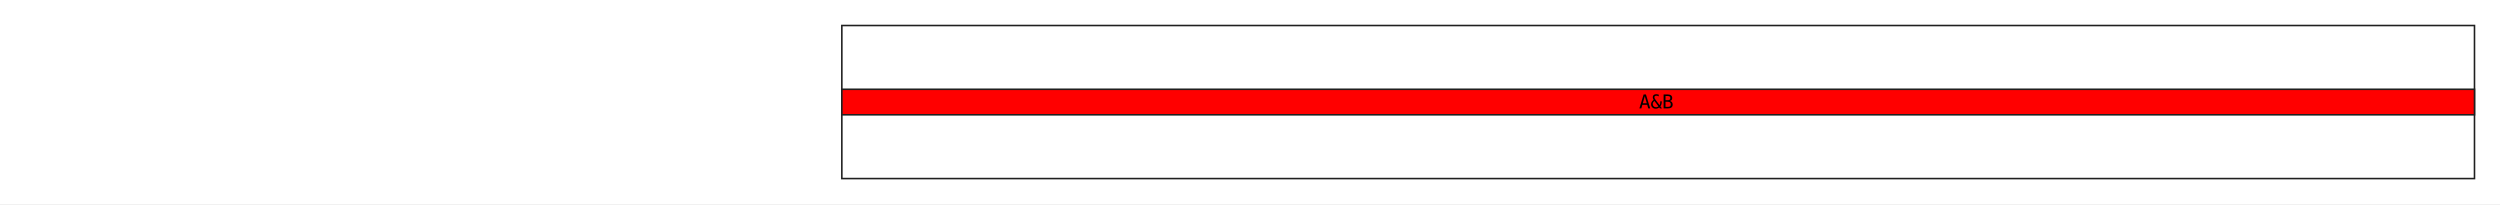
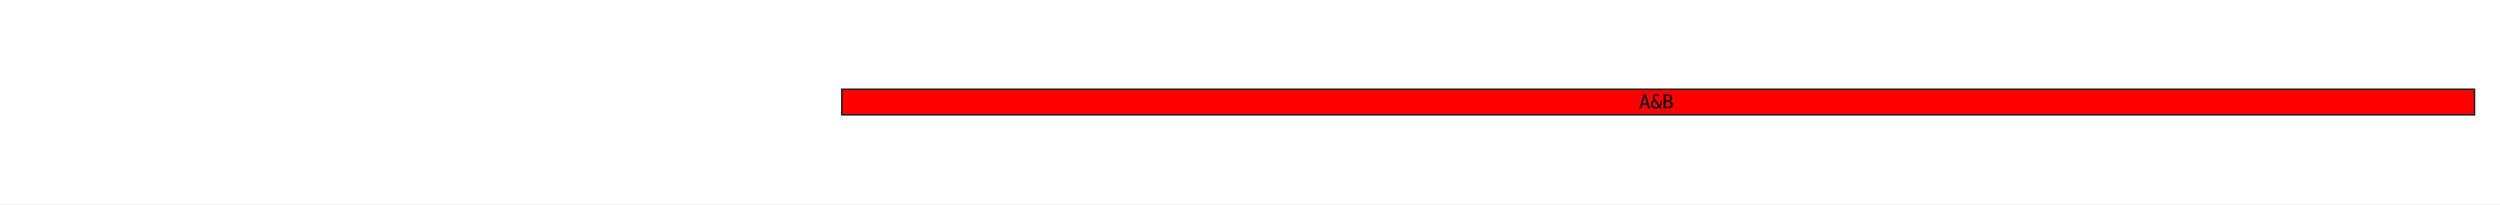
<svg xmlns="http://www.w3.org/2000/svg" version="1.1" width="1568" height="128" viewBox="0 0 1568 128" data-scene-version="2" data-scene-status="complete" data-scene-truncation="" data-query-status="complete" data-query-truncation="" data-source-available="true" data-source-partial="false" data-source-diagnostic-count="0" data-address-layout="relative" data-redact-addresses="false" data-redact-strings="false" data-redact-paths="false" data-redact-labels="false">
  <rect x="0" y="0" width="1568" height="128" fill="#ffffff" />
-   <rect id="lane-0" data-kind="lane" data-runtime="0" data-heap="0" x="528" y="16" width="1024" height="96" fill="none" stroke="#202020" stroke-width="1" />
+   <g id="lane-0" data-kind="lane" data-runtime="0" data-heap="0" />
  <g id="element-0" data-lane="lane-0" data-layer="4" data-clipped="false" data-runtime="0" data-heap="0" data-statement="0" data-kind="Box" data-address="0x0000000000000100" data-size="16">
    <rect x="528" y="56" width="1024" height="16" fill="#ff0000" stroke="#202020" stroke-width="1" />
    <defs>
      <clipPath id="element-0-text-clip" clipPathUnits="userSpaceOnUse">
        <rect x="1028" y="57" width="24" height="14" />
      </clipPath>
    </defs>
    <g clip-path="url(#element-0-text-clip)" data-text-replacements="0" data-text-truncated="false">
      <text x="1028" y="68" font-family="monospace" font-size="12" font-variant-ligatures="none" fill="#000000" textLength="24" lengthAdjust="spacingAndGlyphs" xml:space="preserve">A&amp;B</text>
    </g>
  </g>
</svg>
